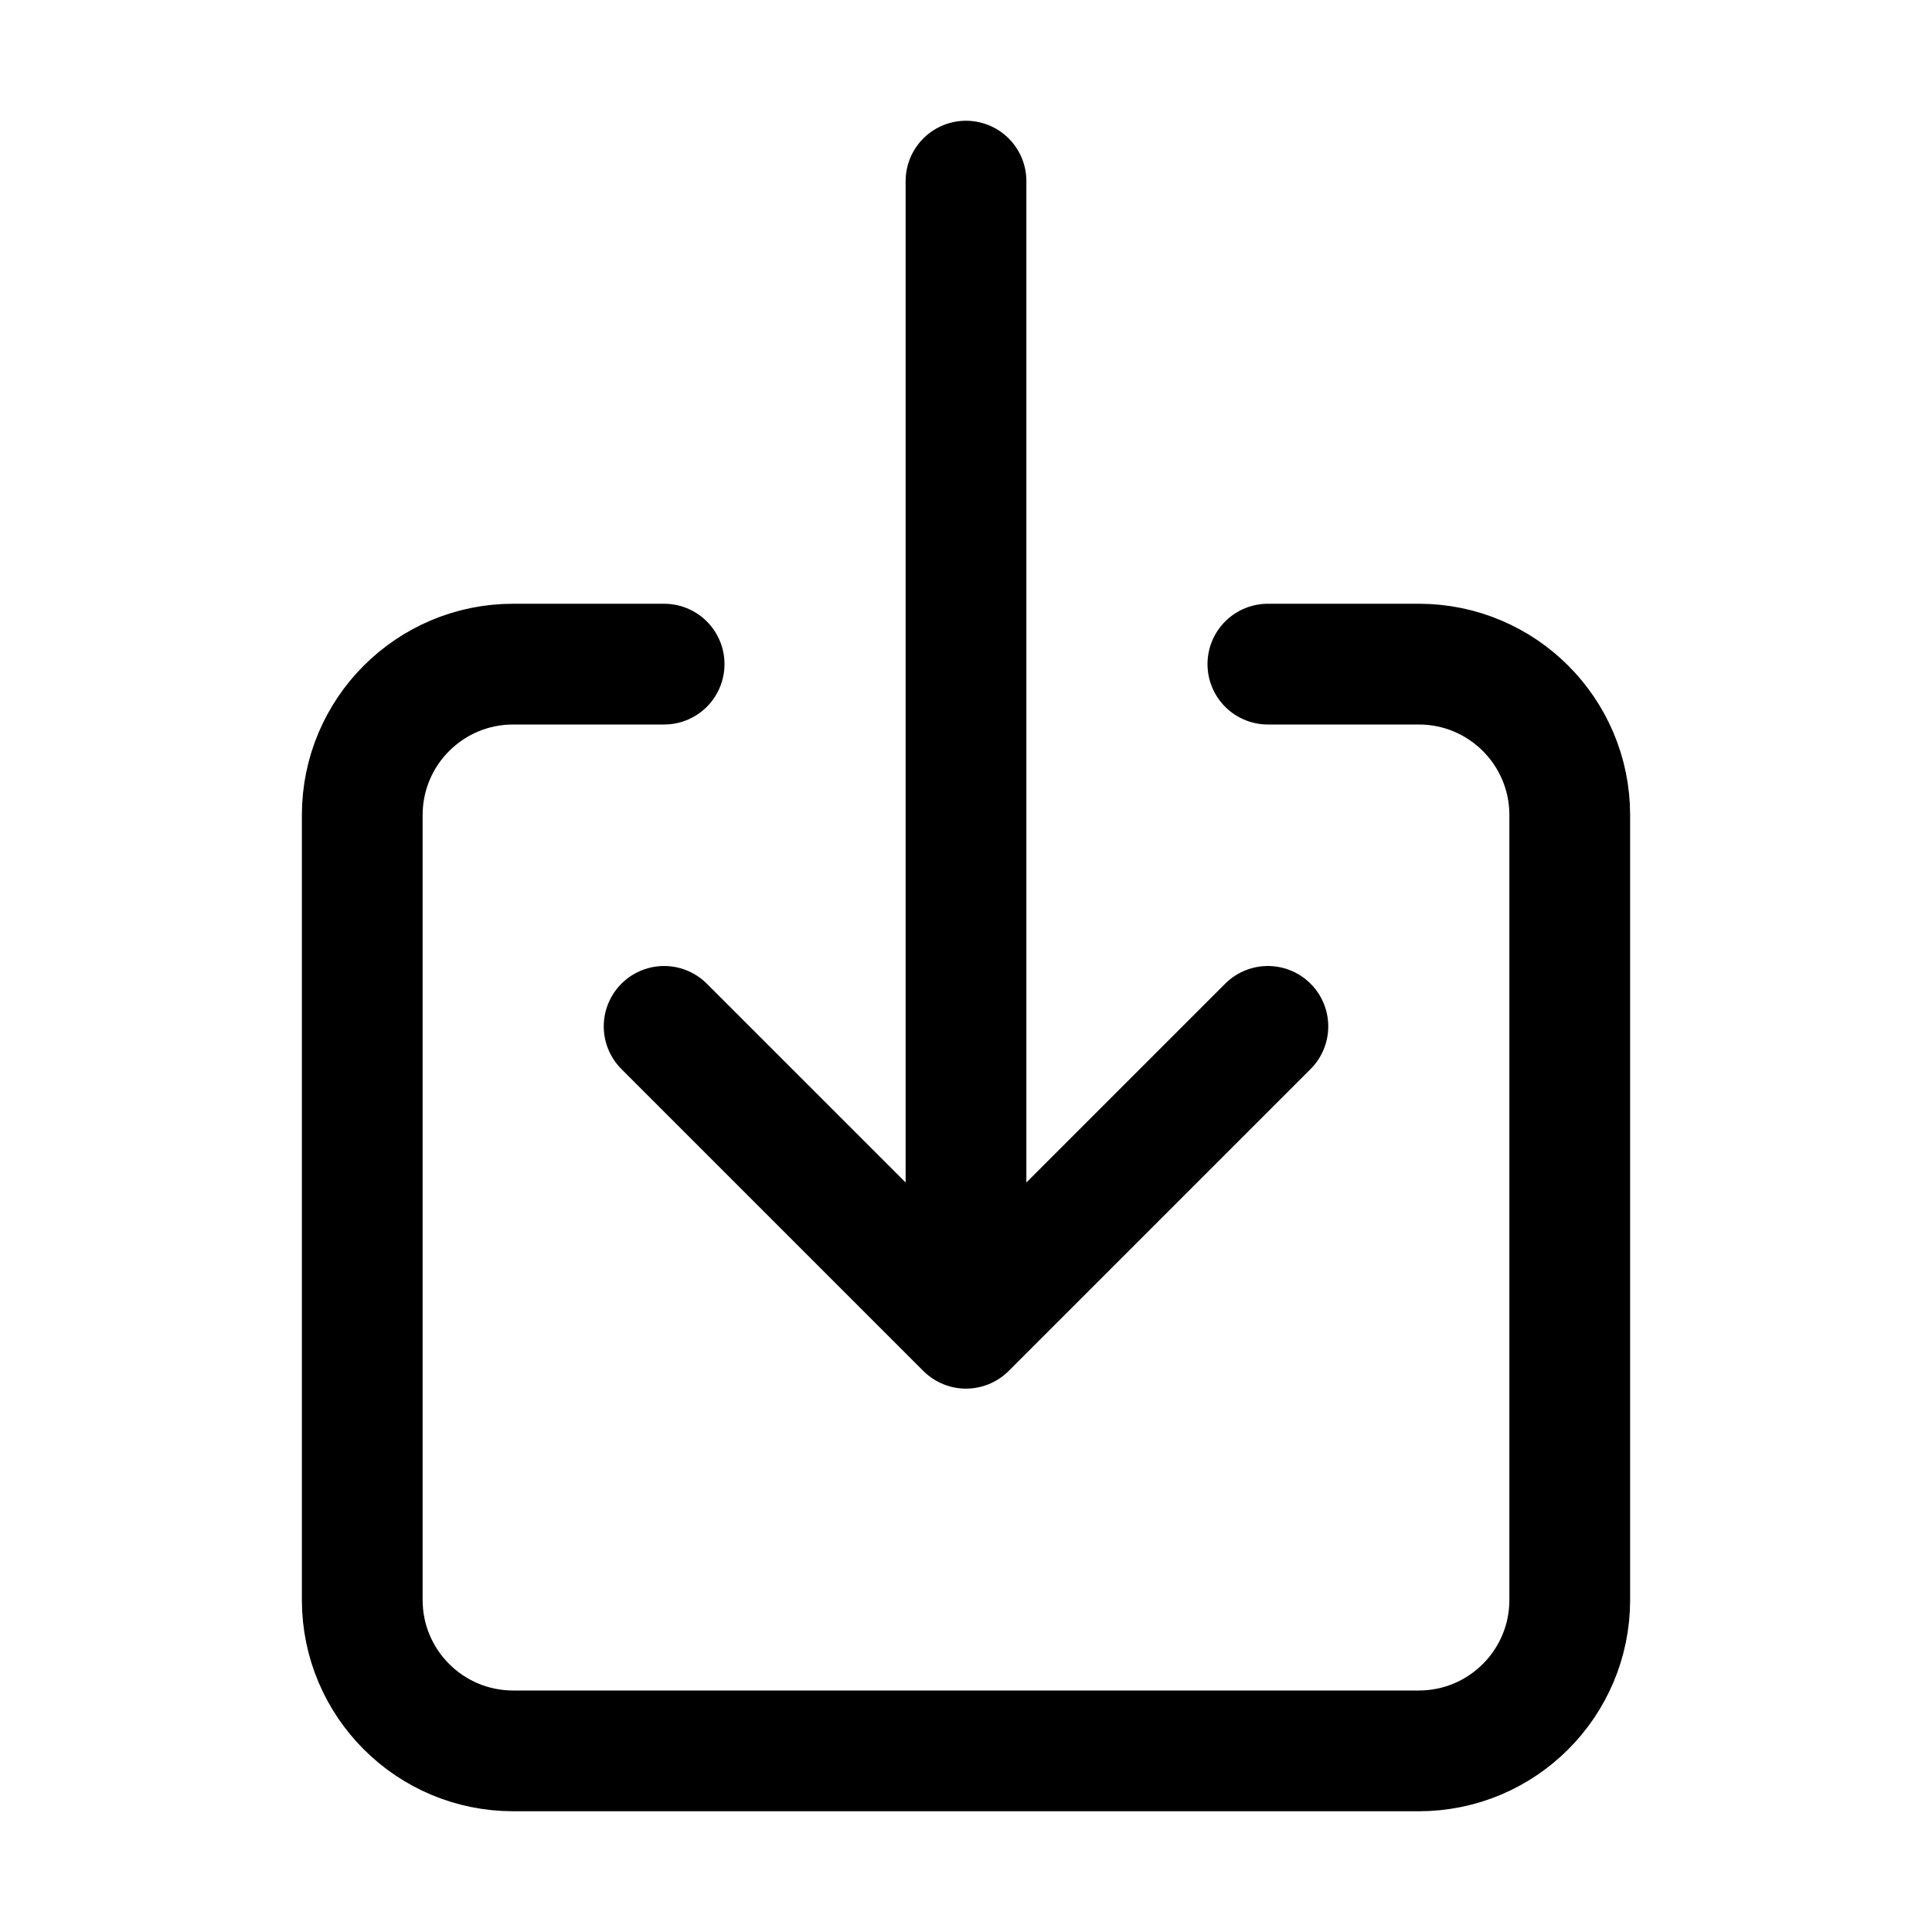
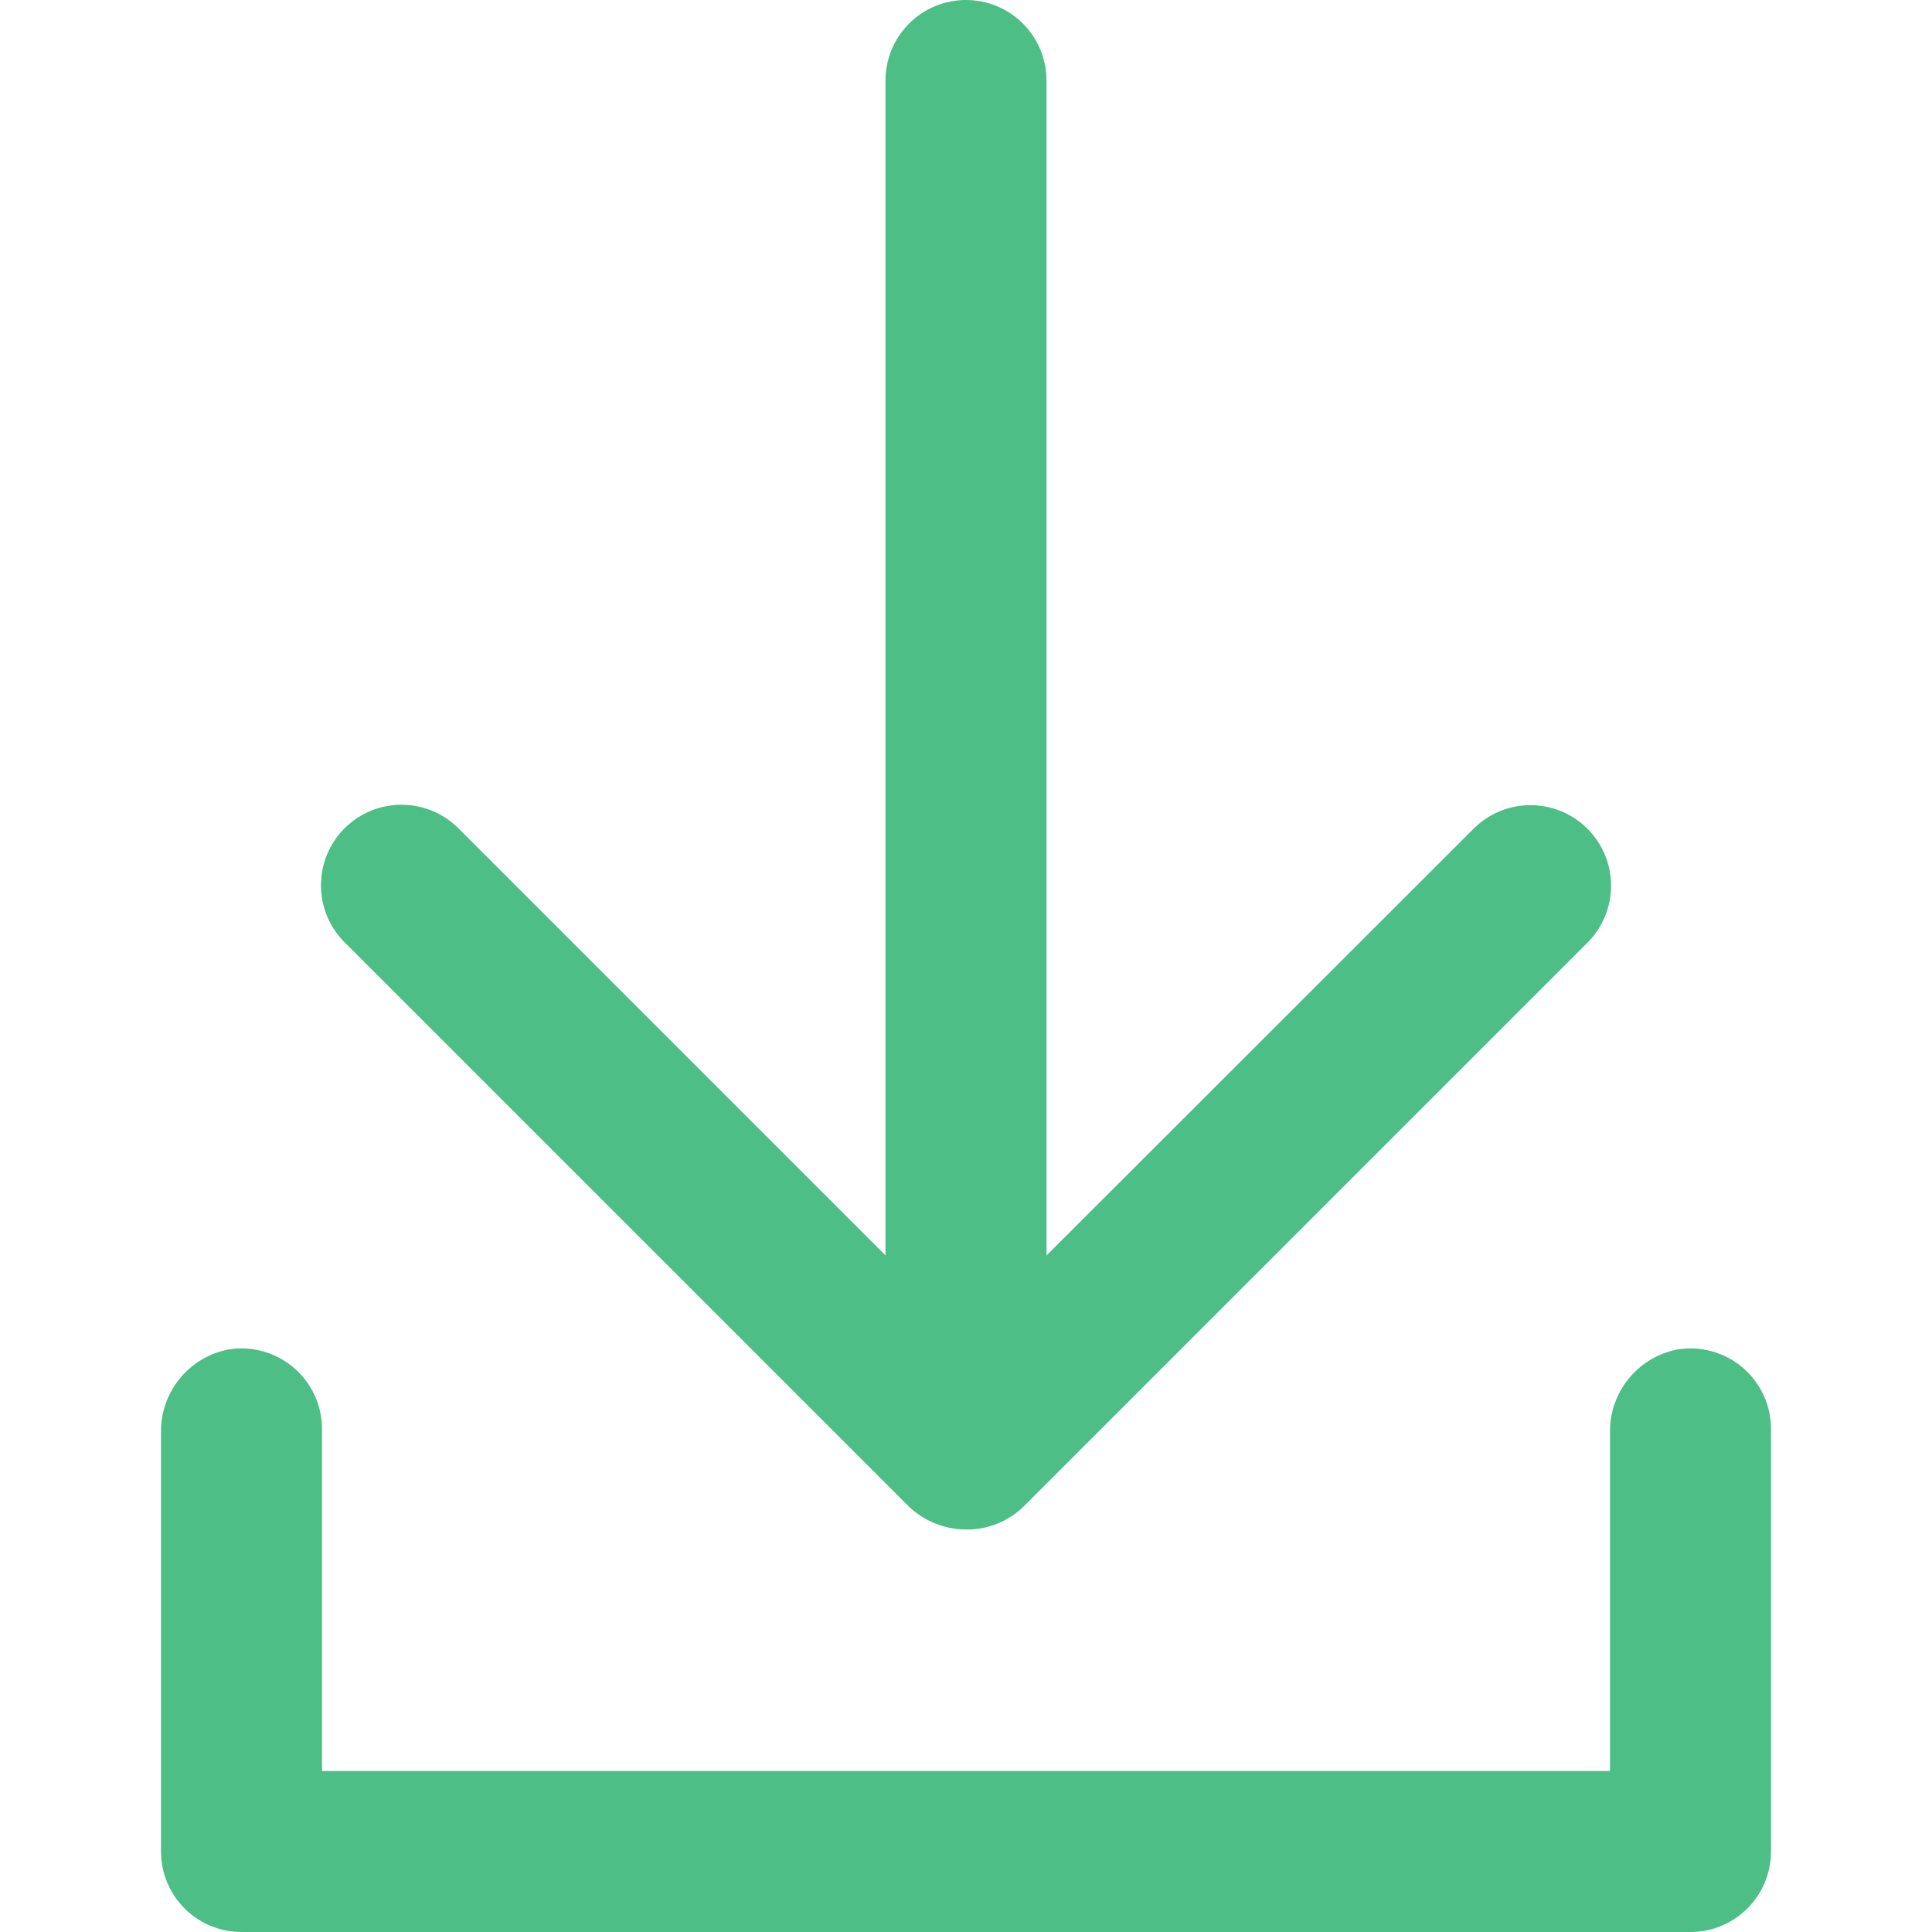
- <svg xmlns="http://www.w3.org/2000/svg" class="ionicon" viewBox="0 0 512 512">
-   <path d="M336 176h40a40 40 0 0140 40v208a40 40 0 01-40 40H136a40 40 0 01-40-40V216a40 40 0 0140-40h40" fill="none" stroke="currentColor" stroke-linecap="round" stroke-linejoin="round" stroke-width="32" />
-   <path fill="none" stroke="currentColor" stroke-linecap="round" stroke-linejoin="round" stroke-width="32" d="M176 272l80 80 80-80M256 48v288" />
+ <svg xmlns="http://www.w3.org/2000/svg" width="800px" height="800px" viewBox="0 0 48 48">
+   <path d="M42,48H6a2,2,0,0,1-2-2V35.61a2.07,2.07,0,0,1,1.66-2.08A2,2,0,0,1,8,35.5V44H40V35.61a2.07,2.07,0,0,1,1.66-2.08,2,2,0,0,1,2.34,2V46A2,2,0,0,1,42,48Z" fill="#4dbe86" />
+   <path d="M24,37a2,2,0,0,1-2-2V2a2,2,0,0,1,4,0V35A2,2,0,0,1,24,37Z" fill="#4dbe86" />
+   <path d="M24,38a2.07,2.07,0,0,1-1.44-.59l-14-14a2,2,0,0,1,2.83-2.83L24,33.19l12.61-12.6a2,2,0,0,1,2.83,2.83l-14,14A2,2,0,0,1,24,38Z" fill="#4dbe86" />
</svg>
